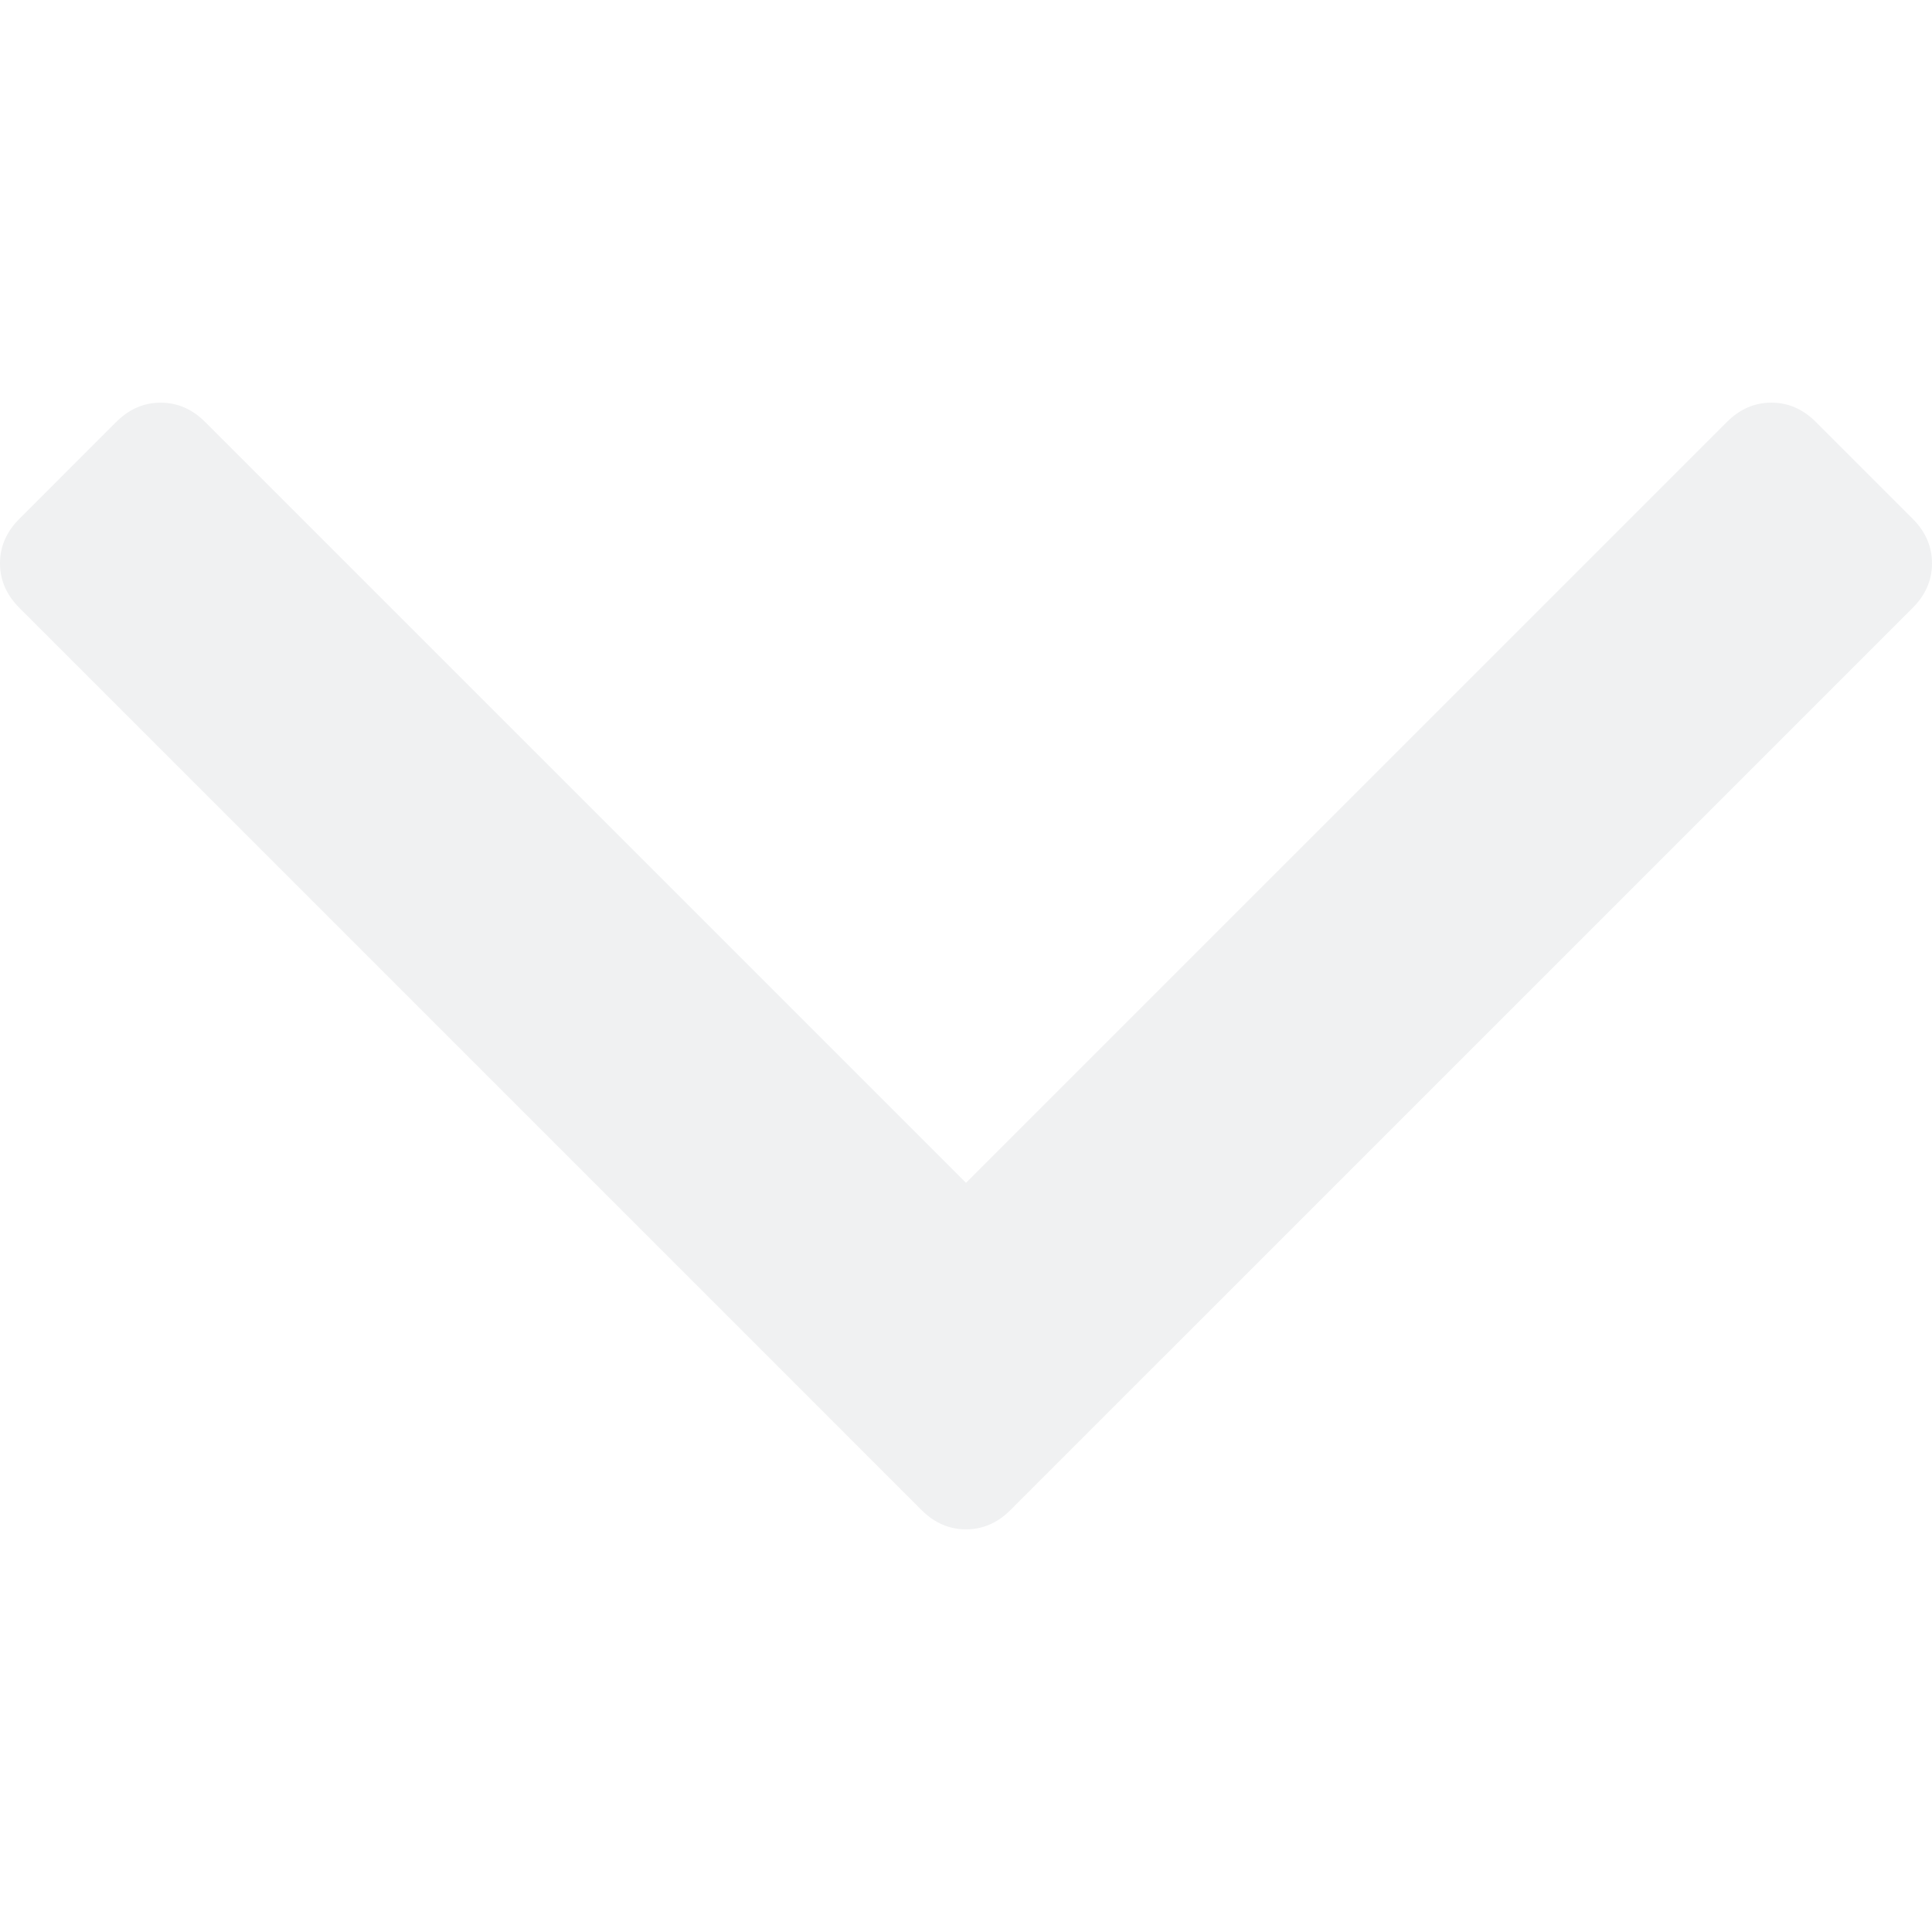
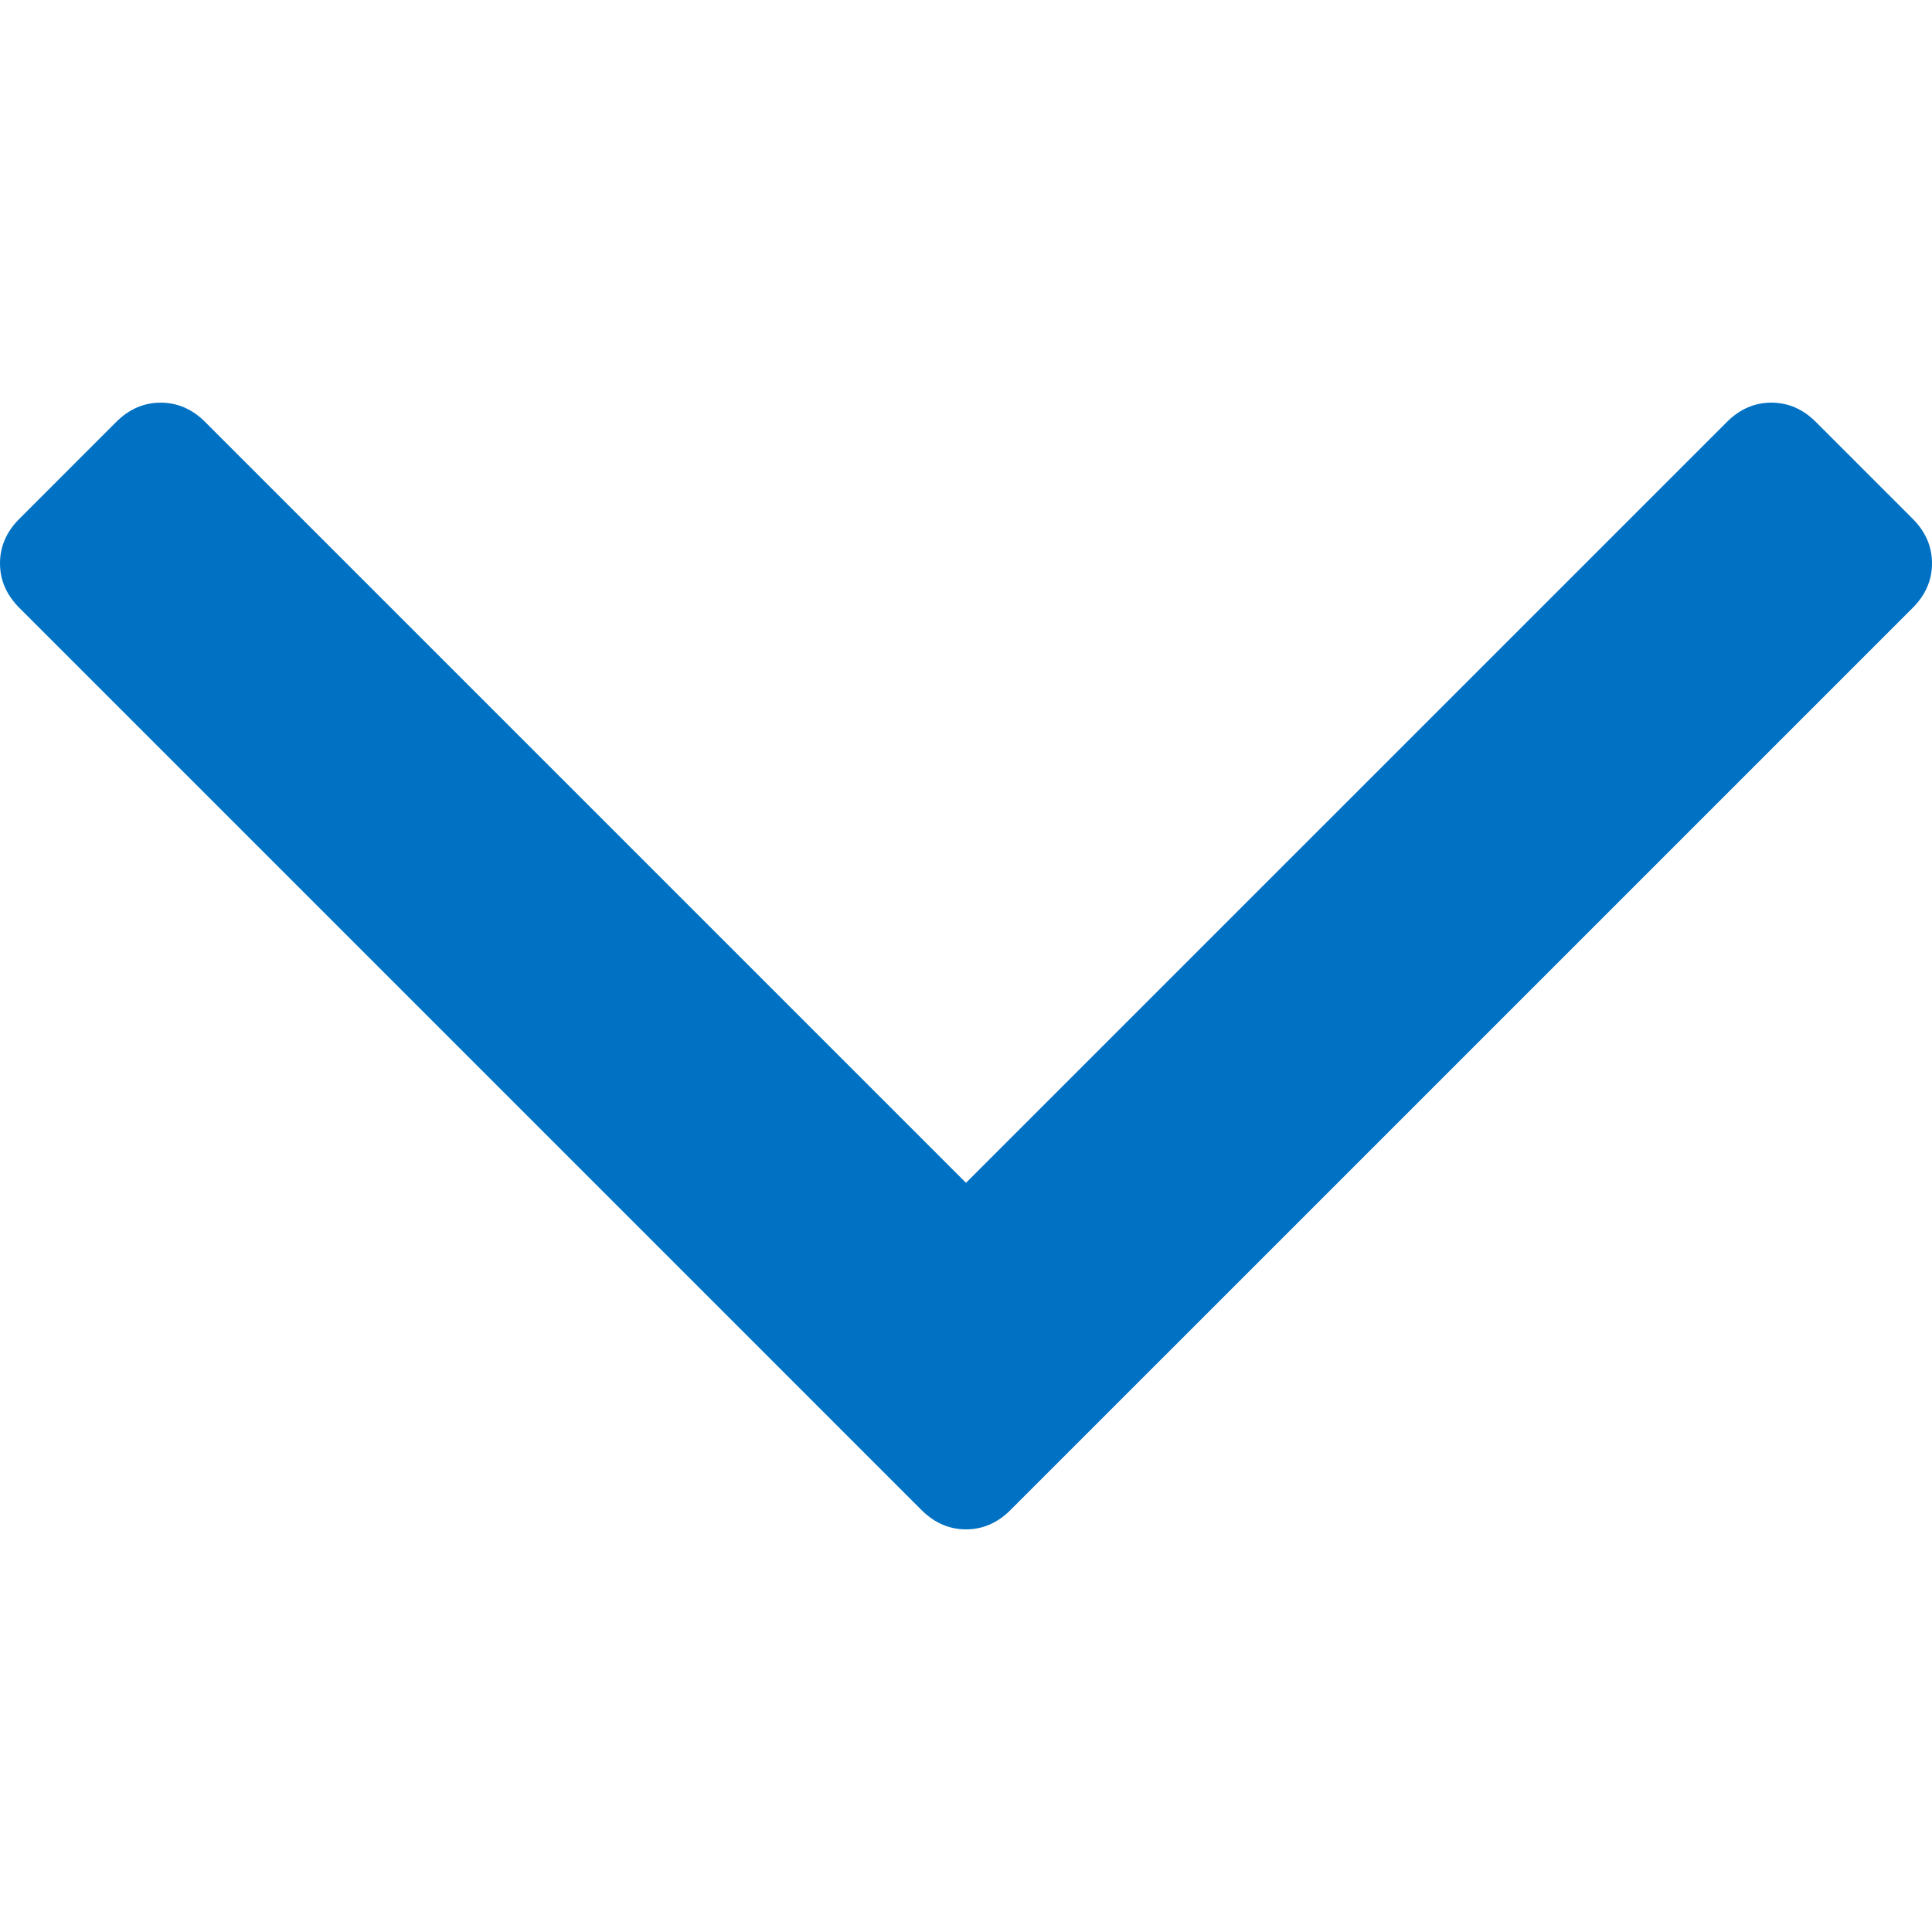
- <svg xmlns="http://www.w3.org/2000/svg" version="1.1" id="Capa_1" x="0px" y="0px" width="284.929px" height="284.929px" viewBox="0 0 284.929 284.929" style="fill:#f0f1f2; enable-background:new 0 0 284.929 284.929;" xml:space="preserve">
+ <svg xmlns="http://www.w3.org/2000/svg" version="1.1" id="Capa_1" x="0px" y="0px" width="284.929px" height="284.929px" viewBox="0 0 284.929 284.929" style="fill:#0071C3; enable-background:new 0 0 284.929 284.929;" xml:space="preserve">
  <g>
    <path d="M282.082,76.511l-14.274-14.273c-1.902-1.906-4.093-2.856-6.57-2.856c-2.471,0-4.661,0.95-6.563,2.856L142.466,174.441   L30.262,62.241c-1.903-1.906-4.093-2.856-6.567-2.856c-2.475,0-4.665,0.95-6.567,2.856L2.856,76.515C0.95,78.417,0,80.607,0,83.082   c0,2.473,0.953,4.663,2.856,6.565l133.043,133.046c1.902,1.903,4.093,2.854,6.567,2.854s4.661-0.951,6.562-2.854L282.082,89.647   c1.902-1.903,2.847-4.093,2.847-6.565C284.929,80.607,283.984,78.417,282.082,76.511z" />
  </g>
  <g>
</g>
  <g>
</g>
  <g>
</g>
  <g>
</g>
  <g>
</g>
  <g>
</g>
  <g>
</g>
  <g>
</g>
  <g>
</g>
  <g>
</g>
  <g>
</g>
  <g>
</g>
  <g>
</g>
  <g>
</g>
  <g>
</g>
</svg>
